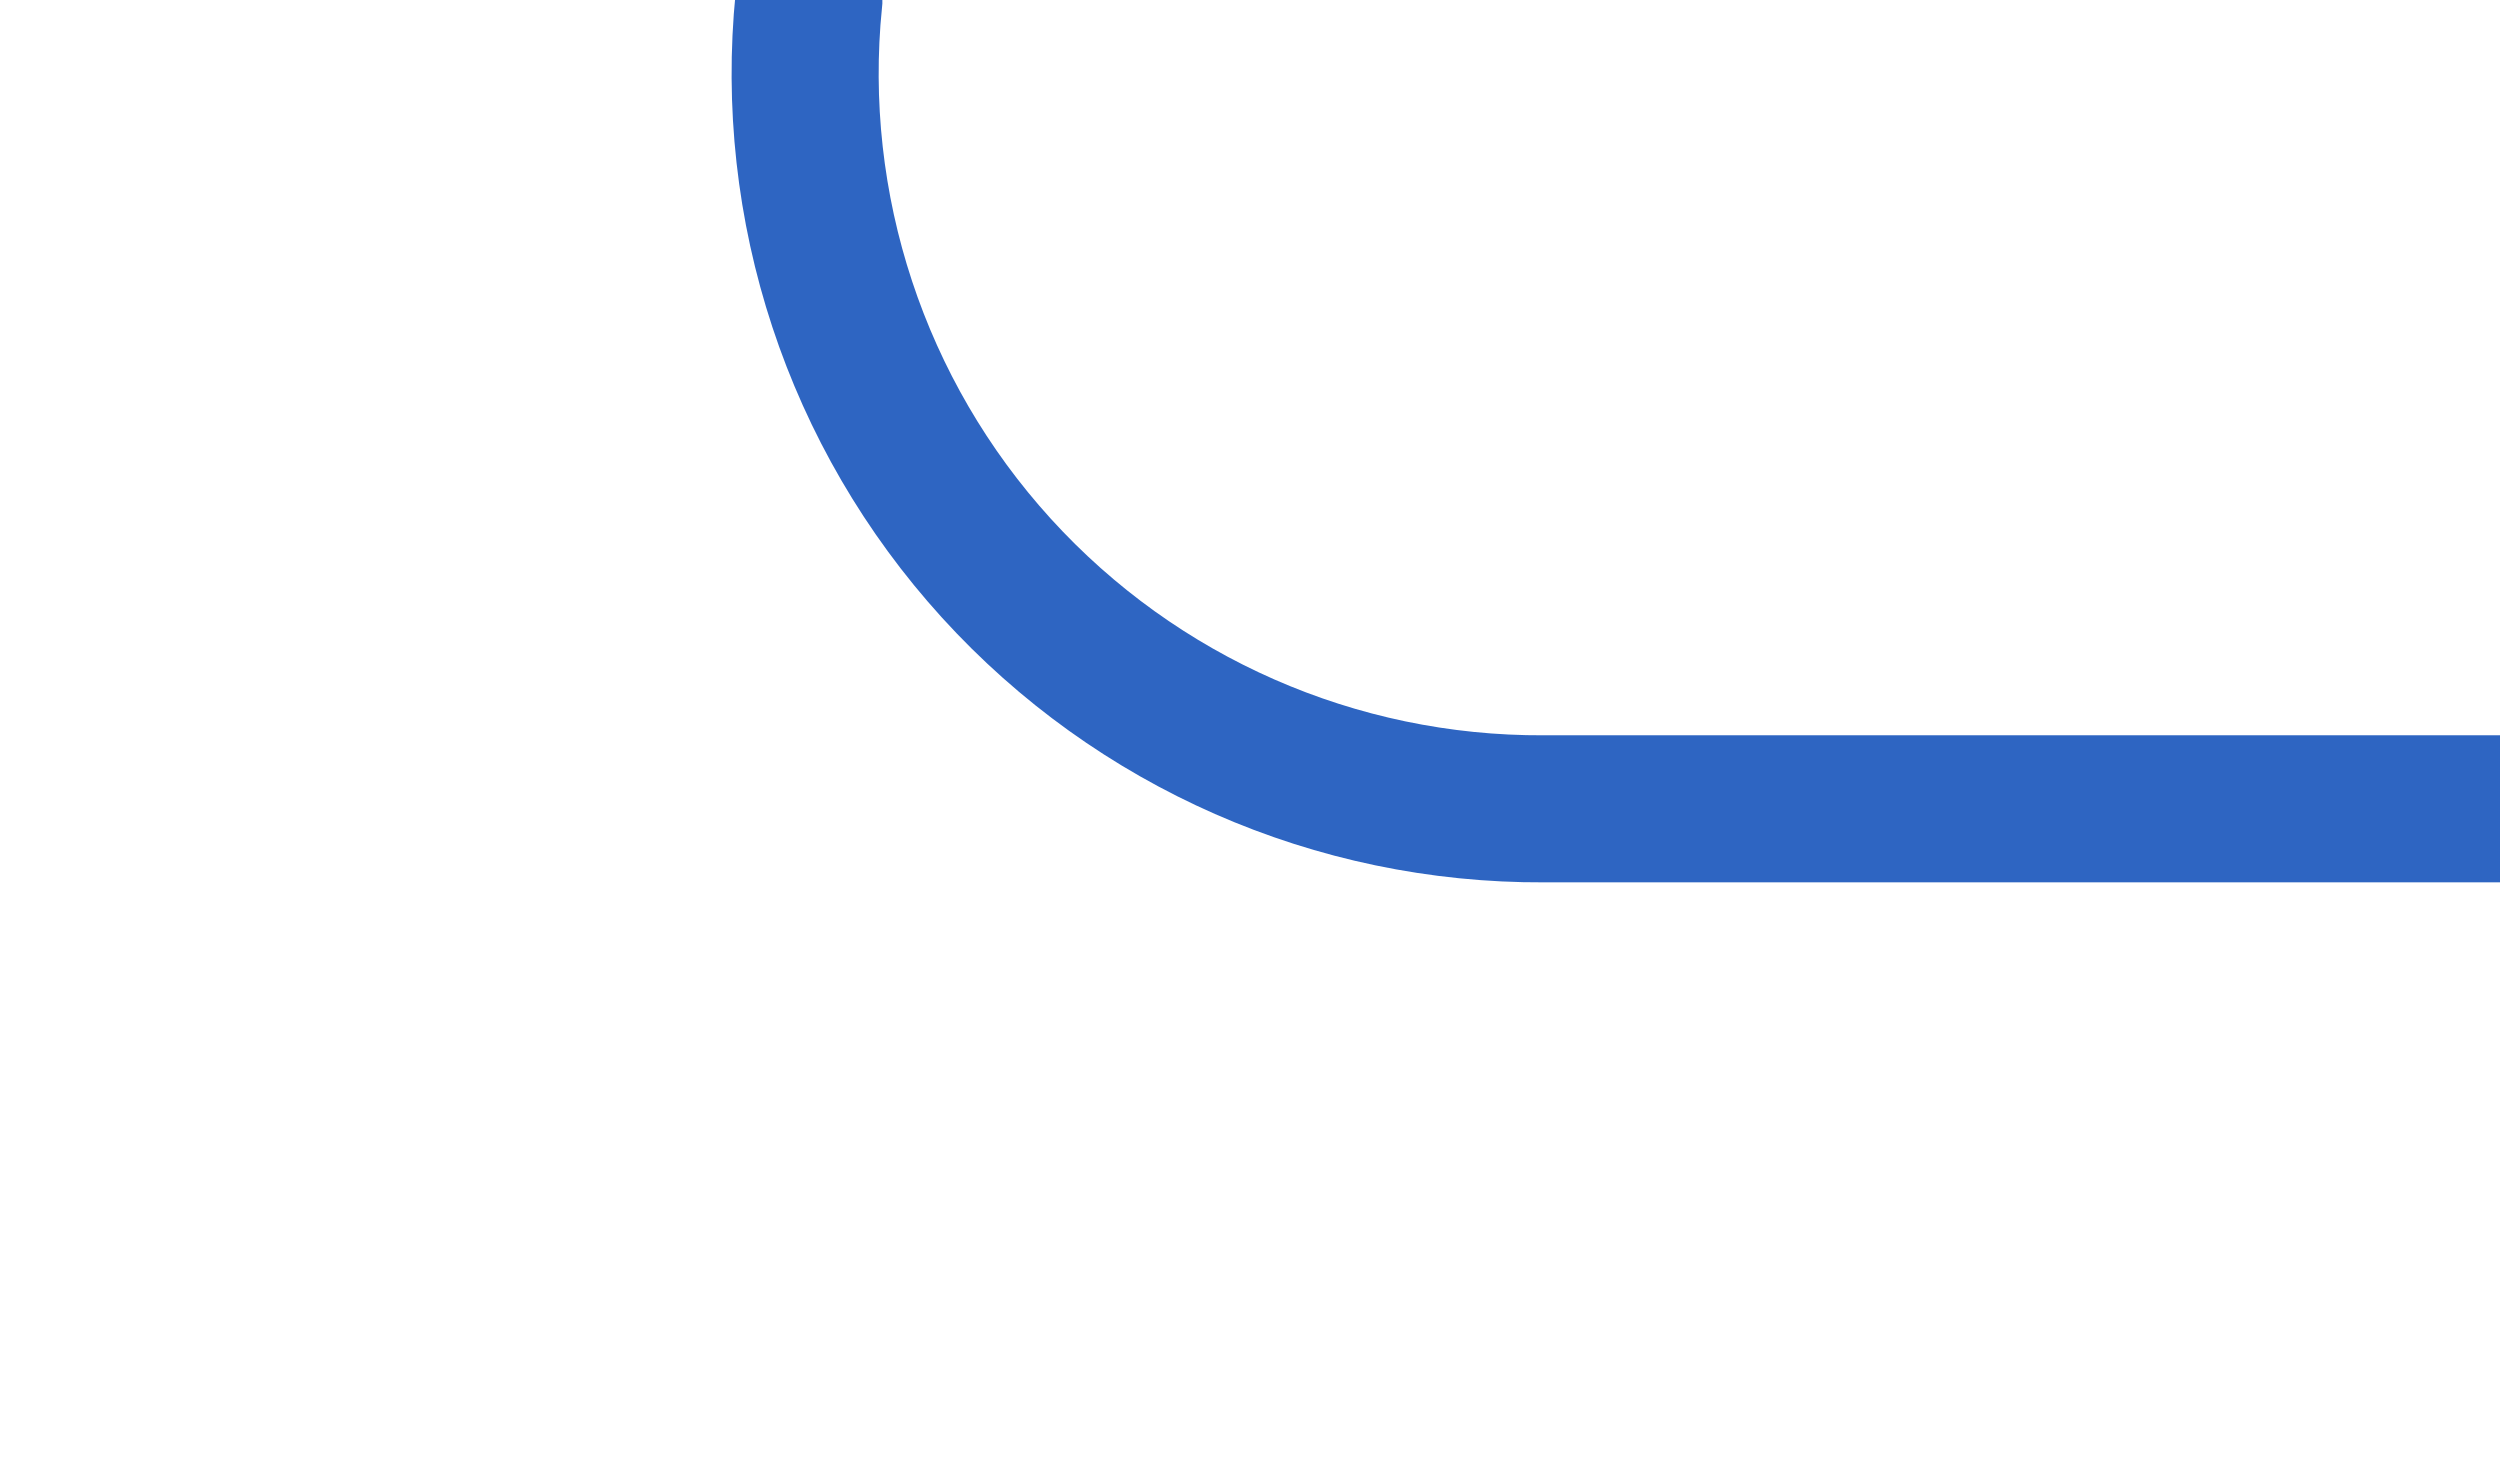
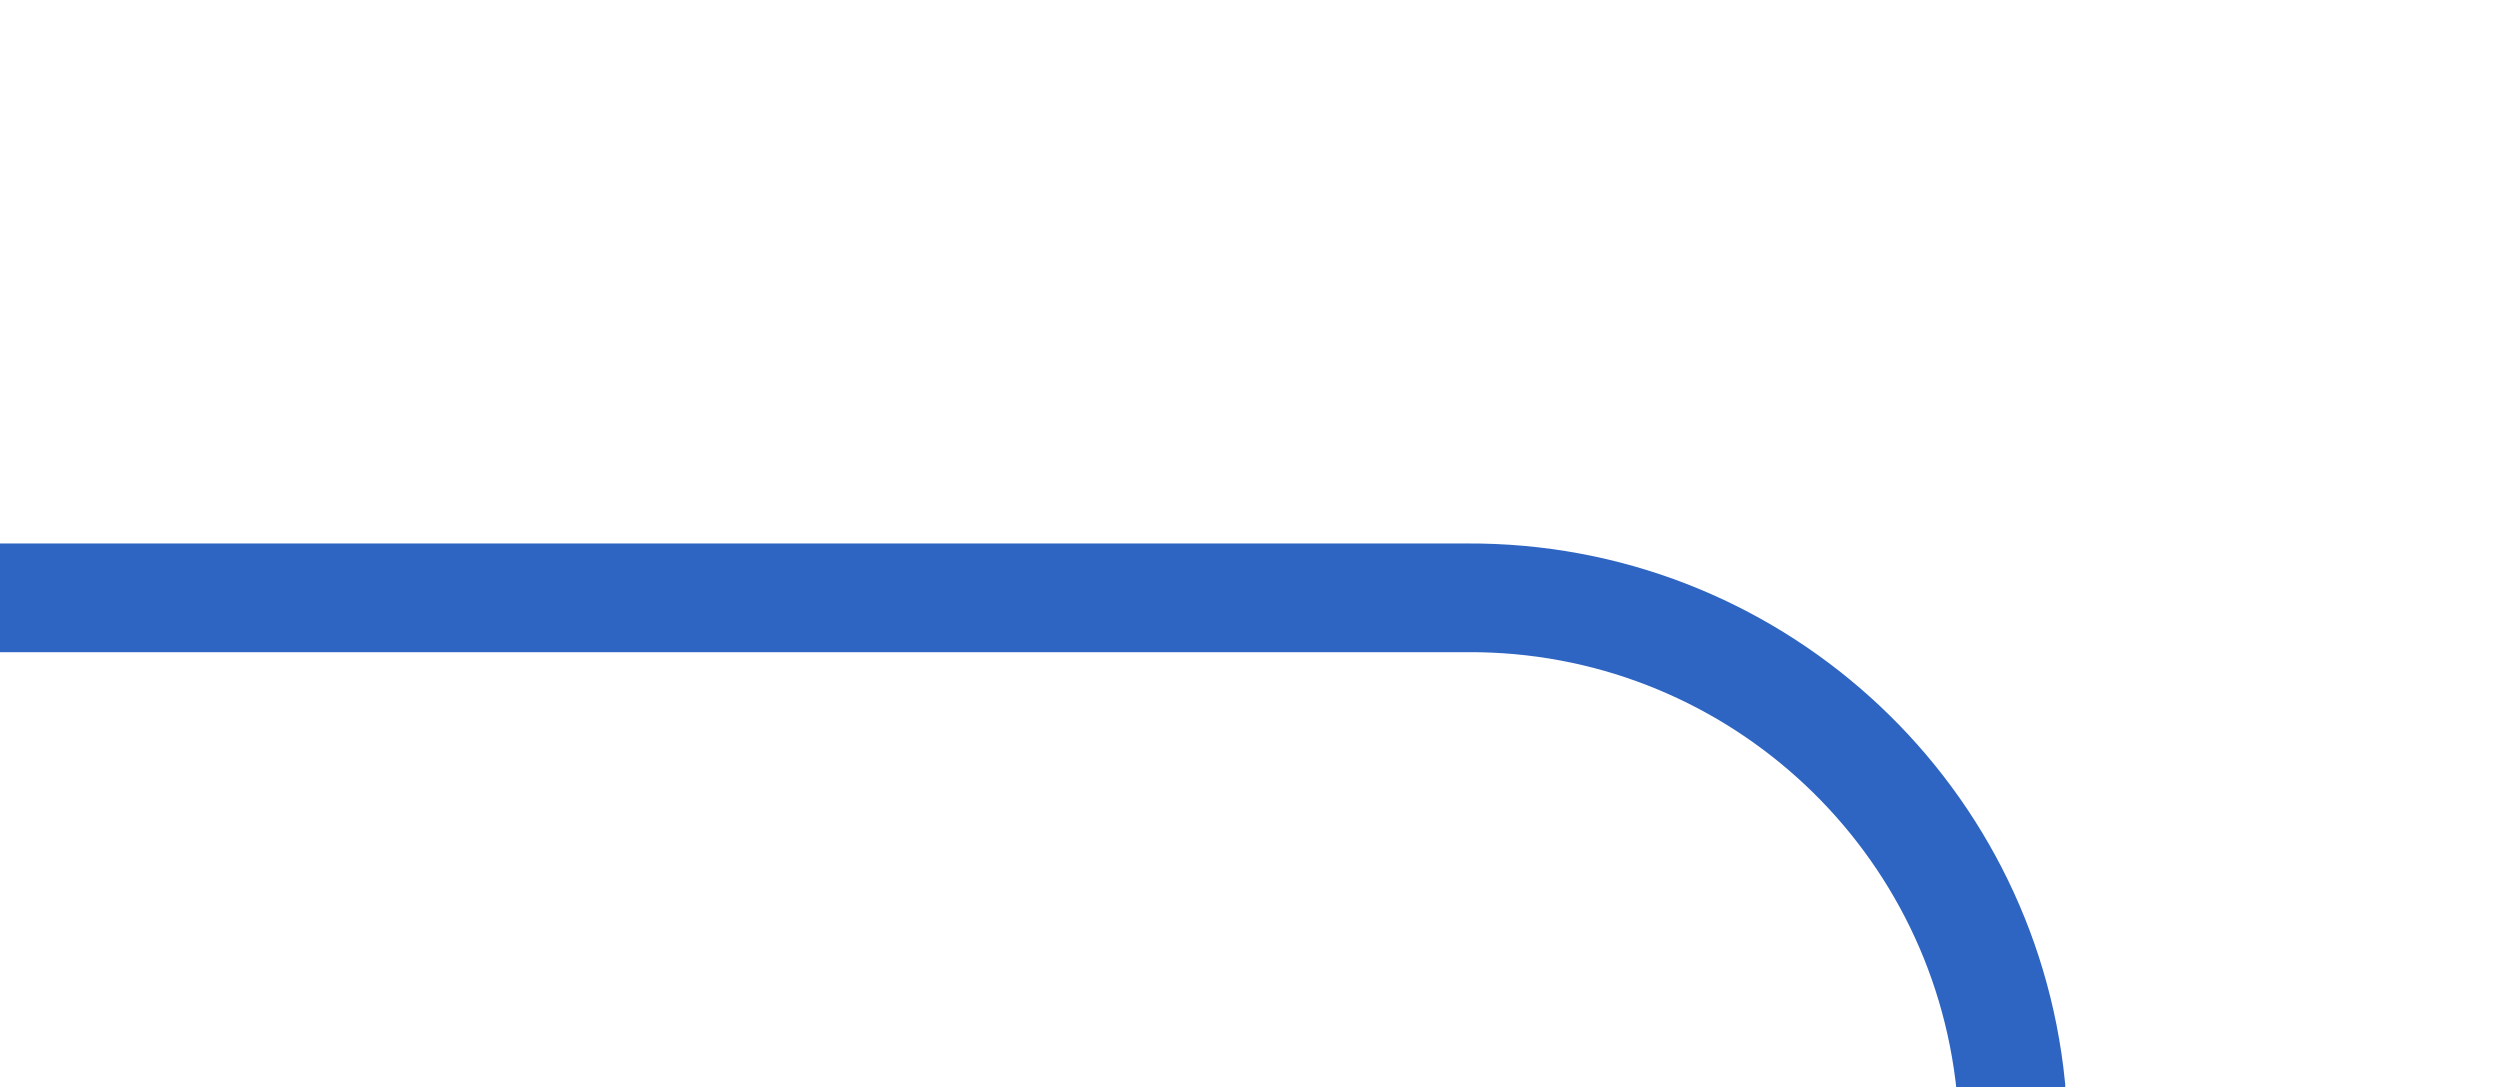
- <svg xmlns="http://www.w3.org/2000/svg" version="1.1" width="17px" height="10px" preserveAspectRatio="xMinYMid meet" viewBox="285 6594  17 8">
-   <path d="M 262 6578.5  L 285 6578.5  A 5 5 0 0 1 290.5 6583.5 L 290.5 6593  A 5 5 0 0 0 295.5 6598.5 L 302 6598.5  " stroke-width="1" stroke="#2e65c2" fill="none" />
+ <svg xmlns="http://www.w3.org/2000/svg" version="1.1" width="23px" height="10px" preserveAspectRatio="xMinYMid meet" viewBox="262 6574  23 8">
+   <path d="M 302 6714.5  L 285 6714.5  A 5 5 0 0 1 280.5 6709.5 L 280.5 6583  A 5 5 0 0 0 275.5 6578.5 L 262 6578.5  " stroke-width="1" stroke="#2e65c2" fill="none" />
</svg>
